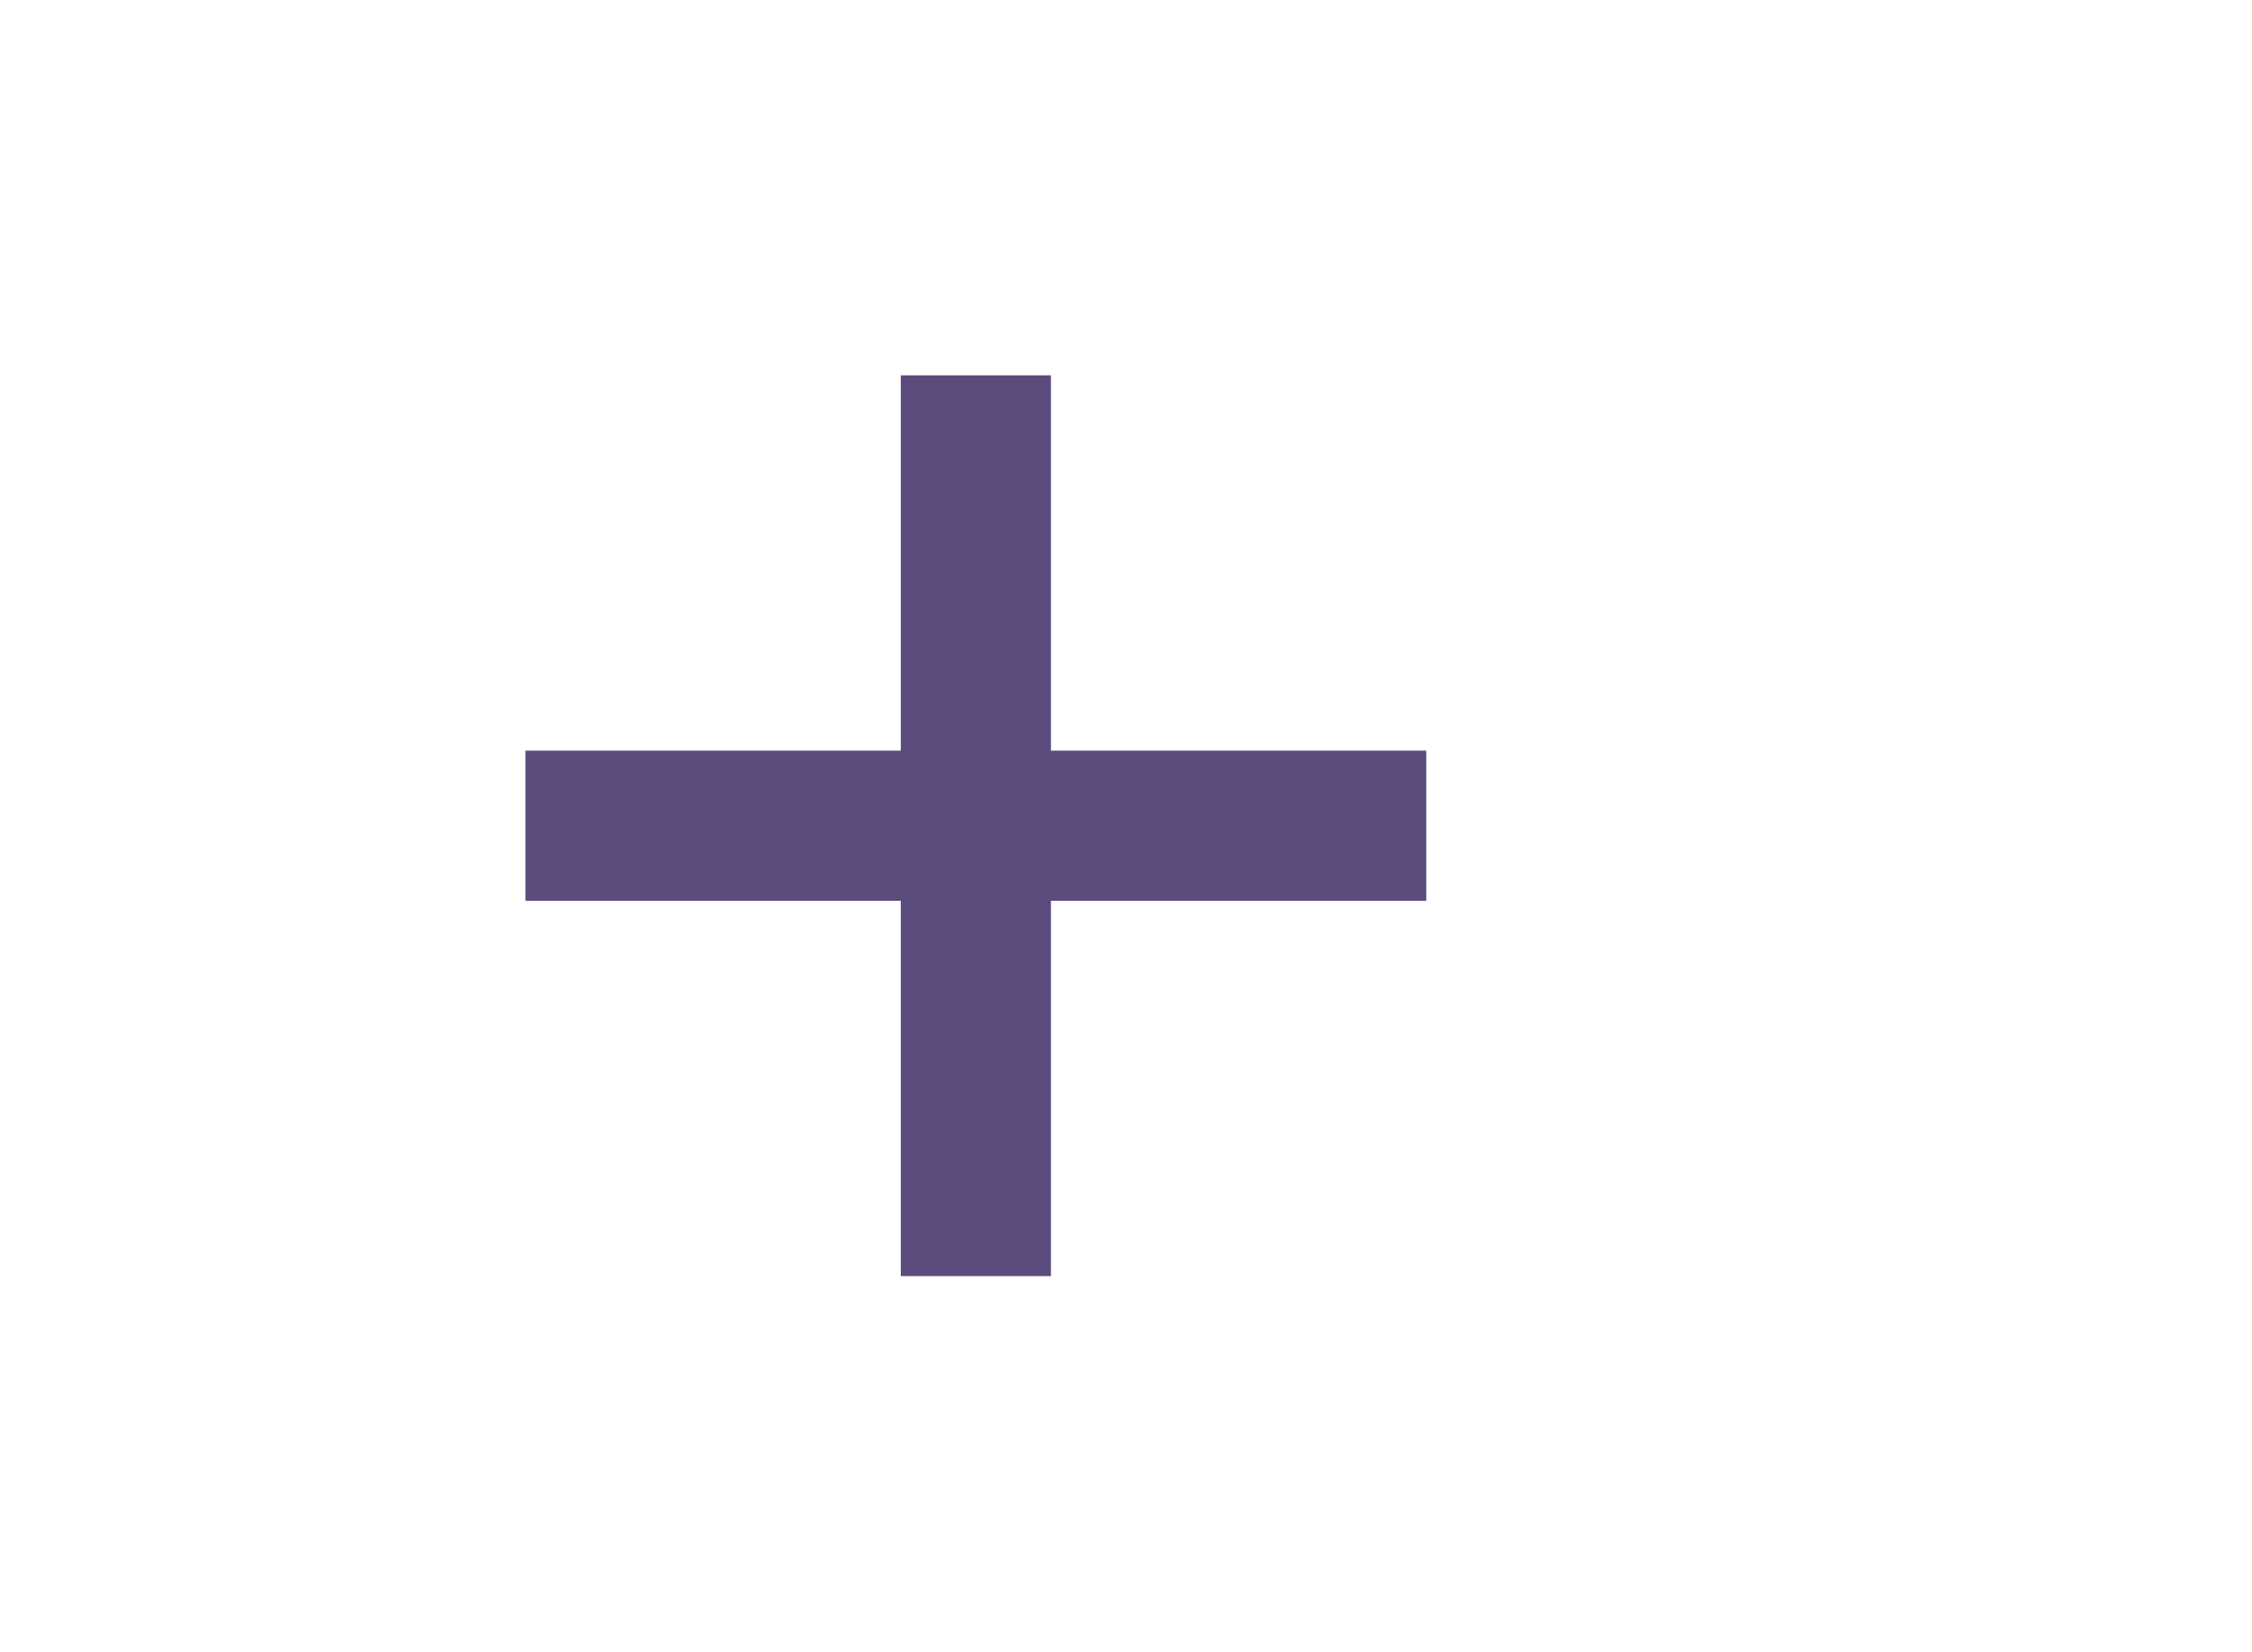
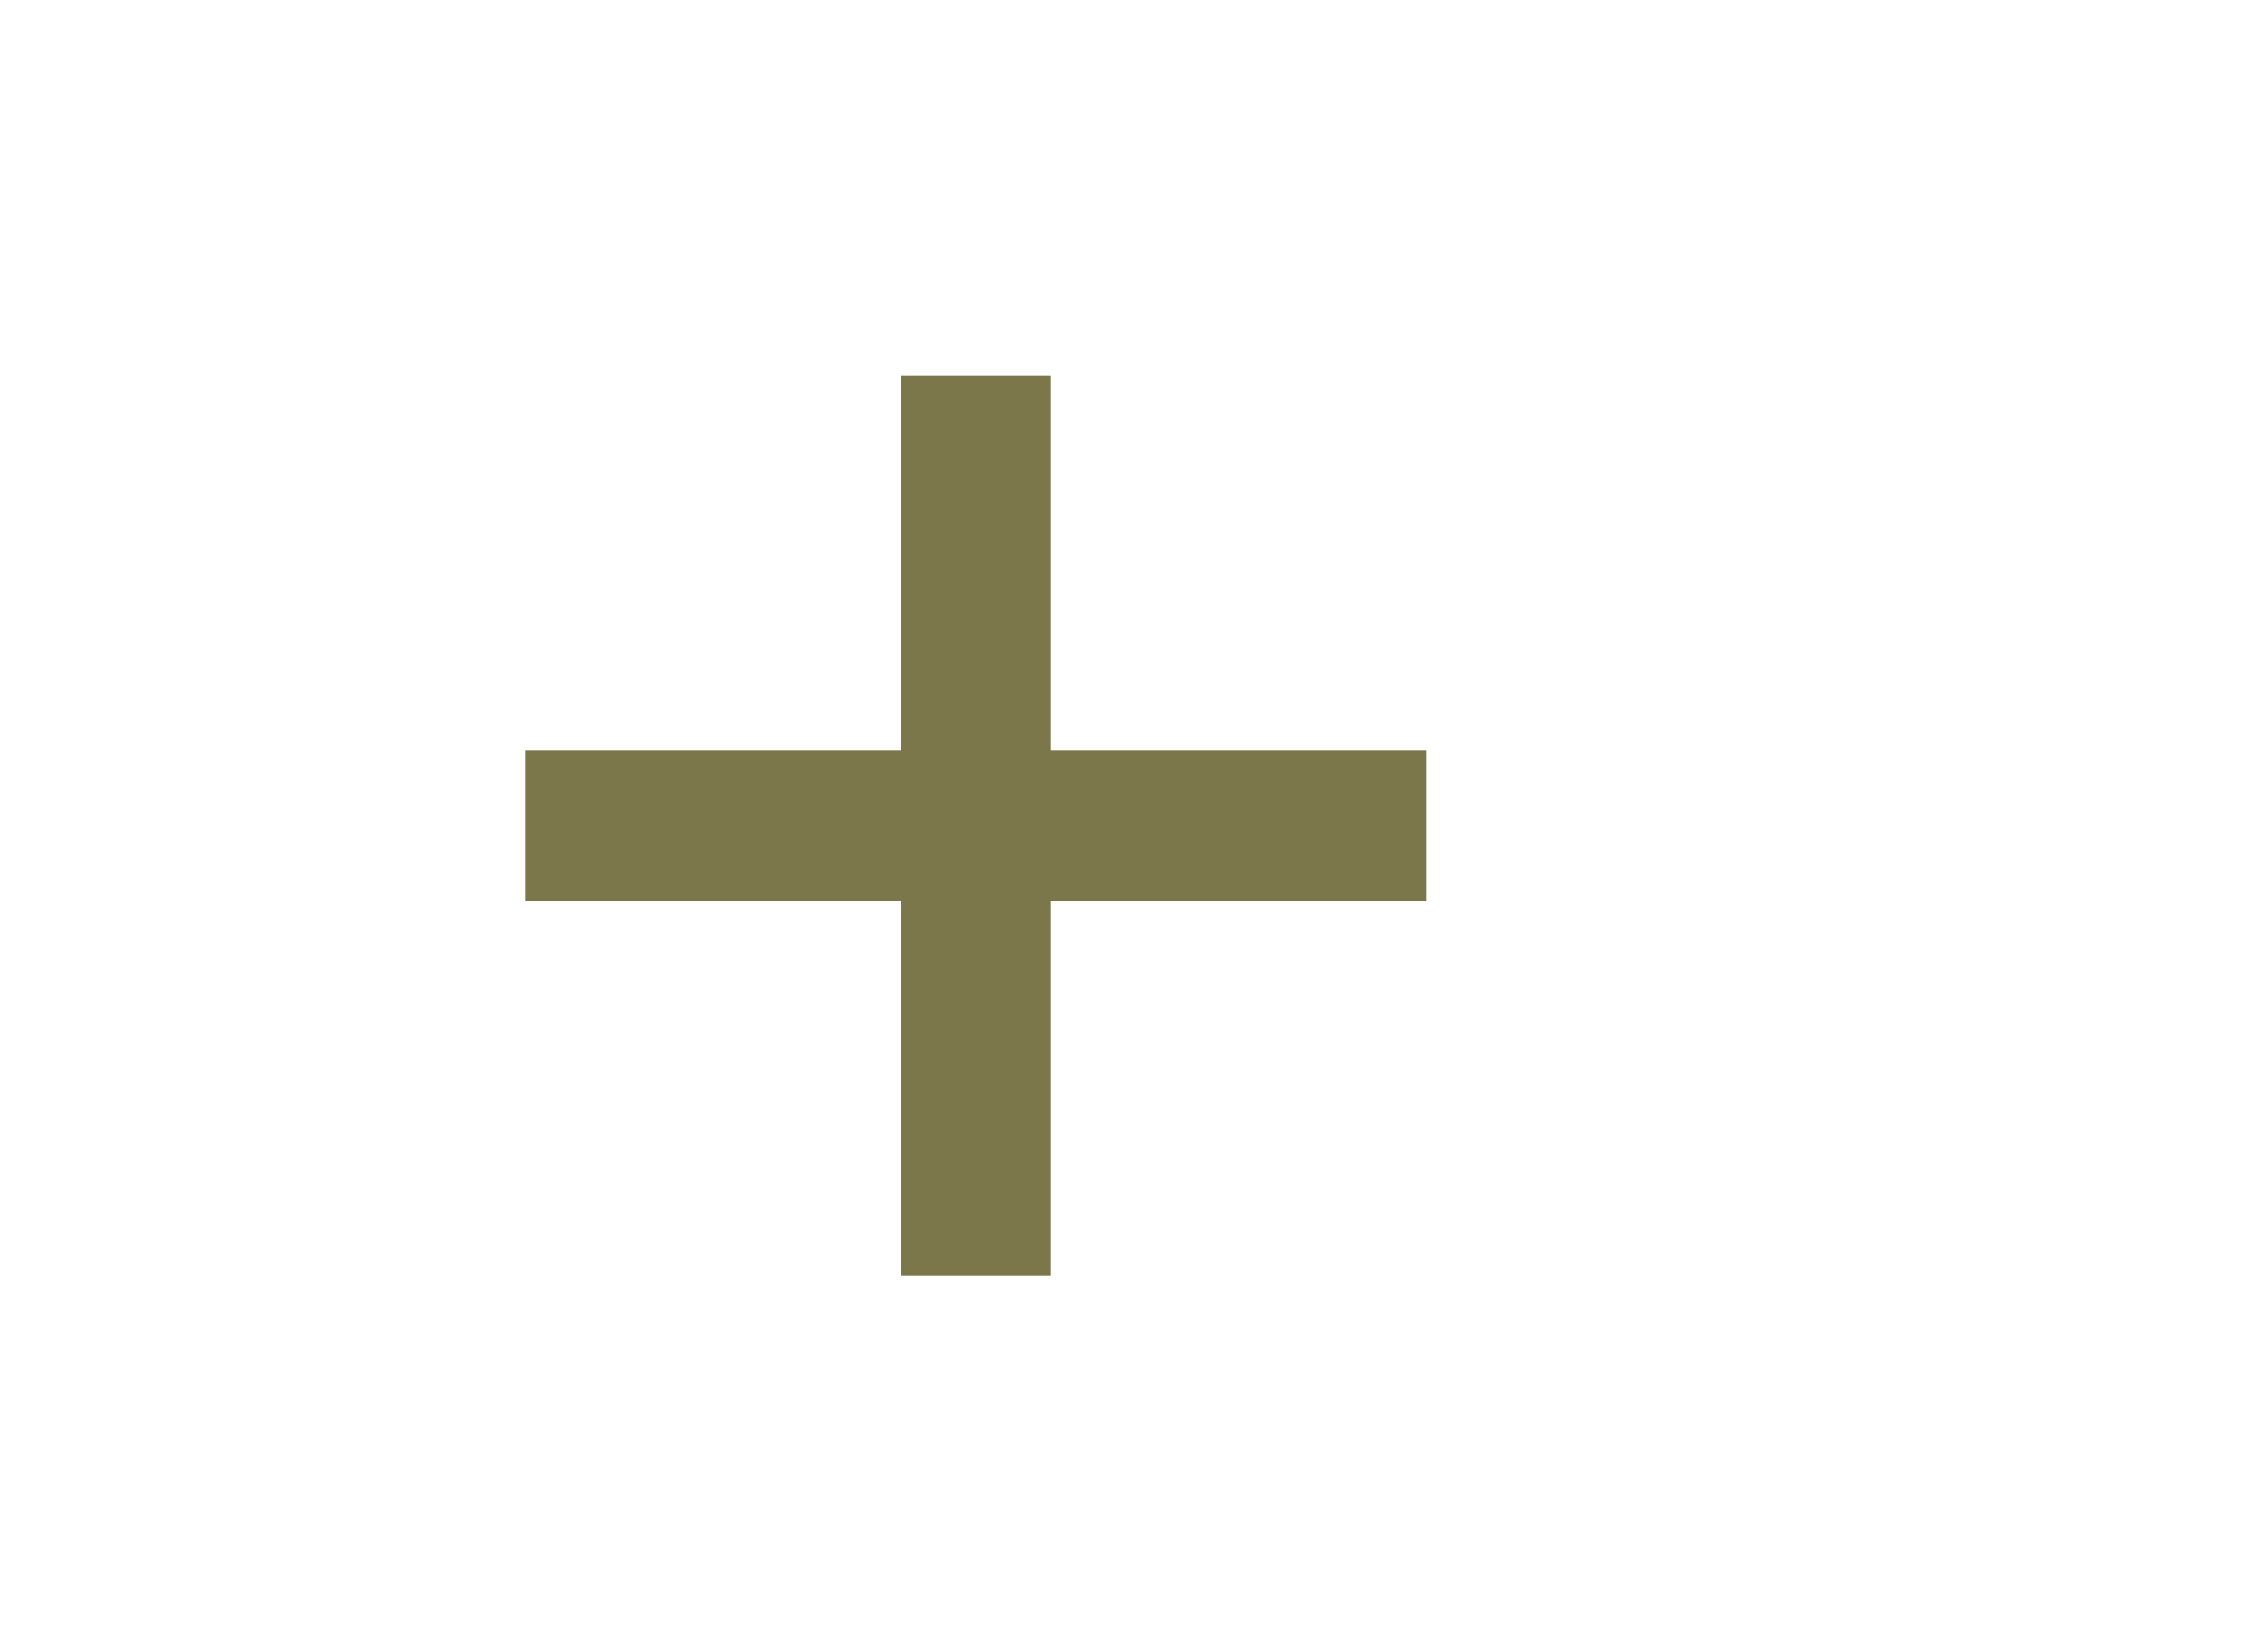
<svg xmlns="http://www.w3.org/2000/svg" width="30px" height="22px" viewBox="0 0 30 22" version="1.1">
  <g id="Add-purple" stroke="none" stroke-width="1" fill="none" fill-rule="evenodd">
    <g id="ic-add-purple" transform="translate(5, 3)">
-       <polygon id="Path_18951" fill="#5C4B7D" points="14 7 9 7 9 2 7 2 7 7 2 7 2 9 7 9 7 14 9 14 9 9 14 9" />
+       <polygon id="Path_18951" fill="#7c774a" points="14 7 9 7 9 2 7 2 7 7 2 7 2 9 7 9 7 14 9 14 9 9 14 9" />
      <polygon id="Rectangle_4603" points="0 0 16 0 16 16 0 16" />
    </g>
  </g>
</svg>
